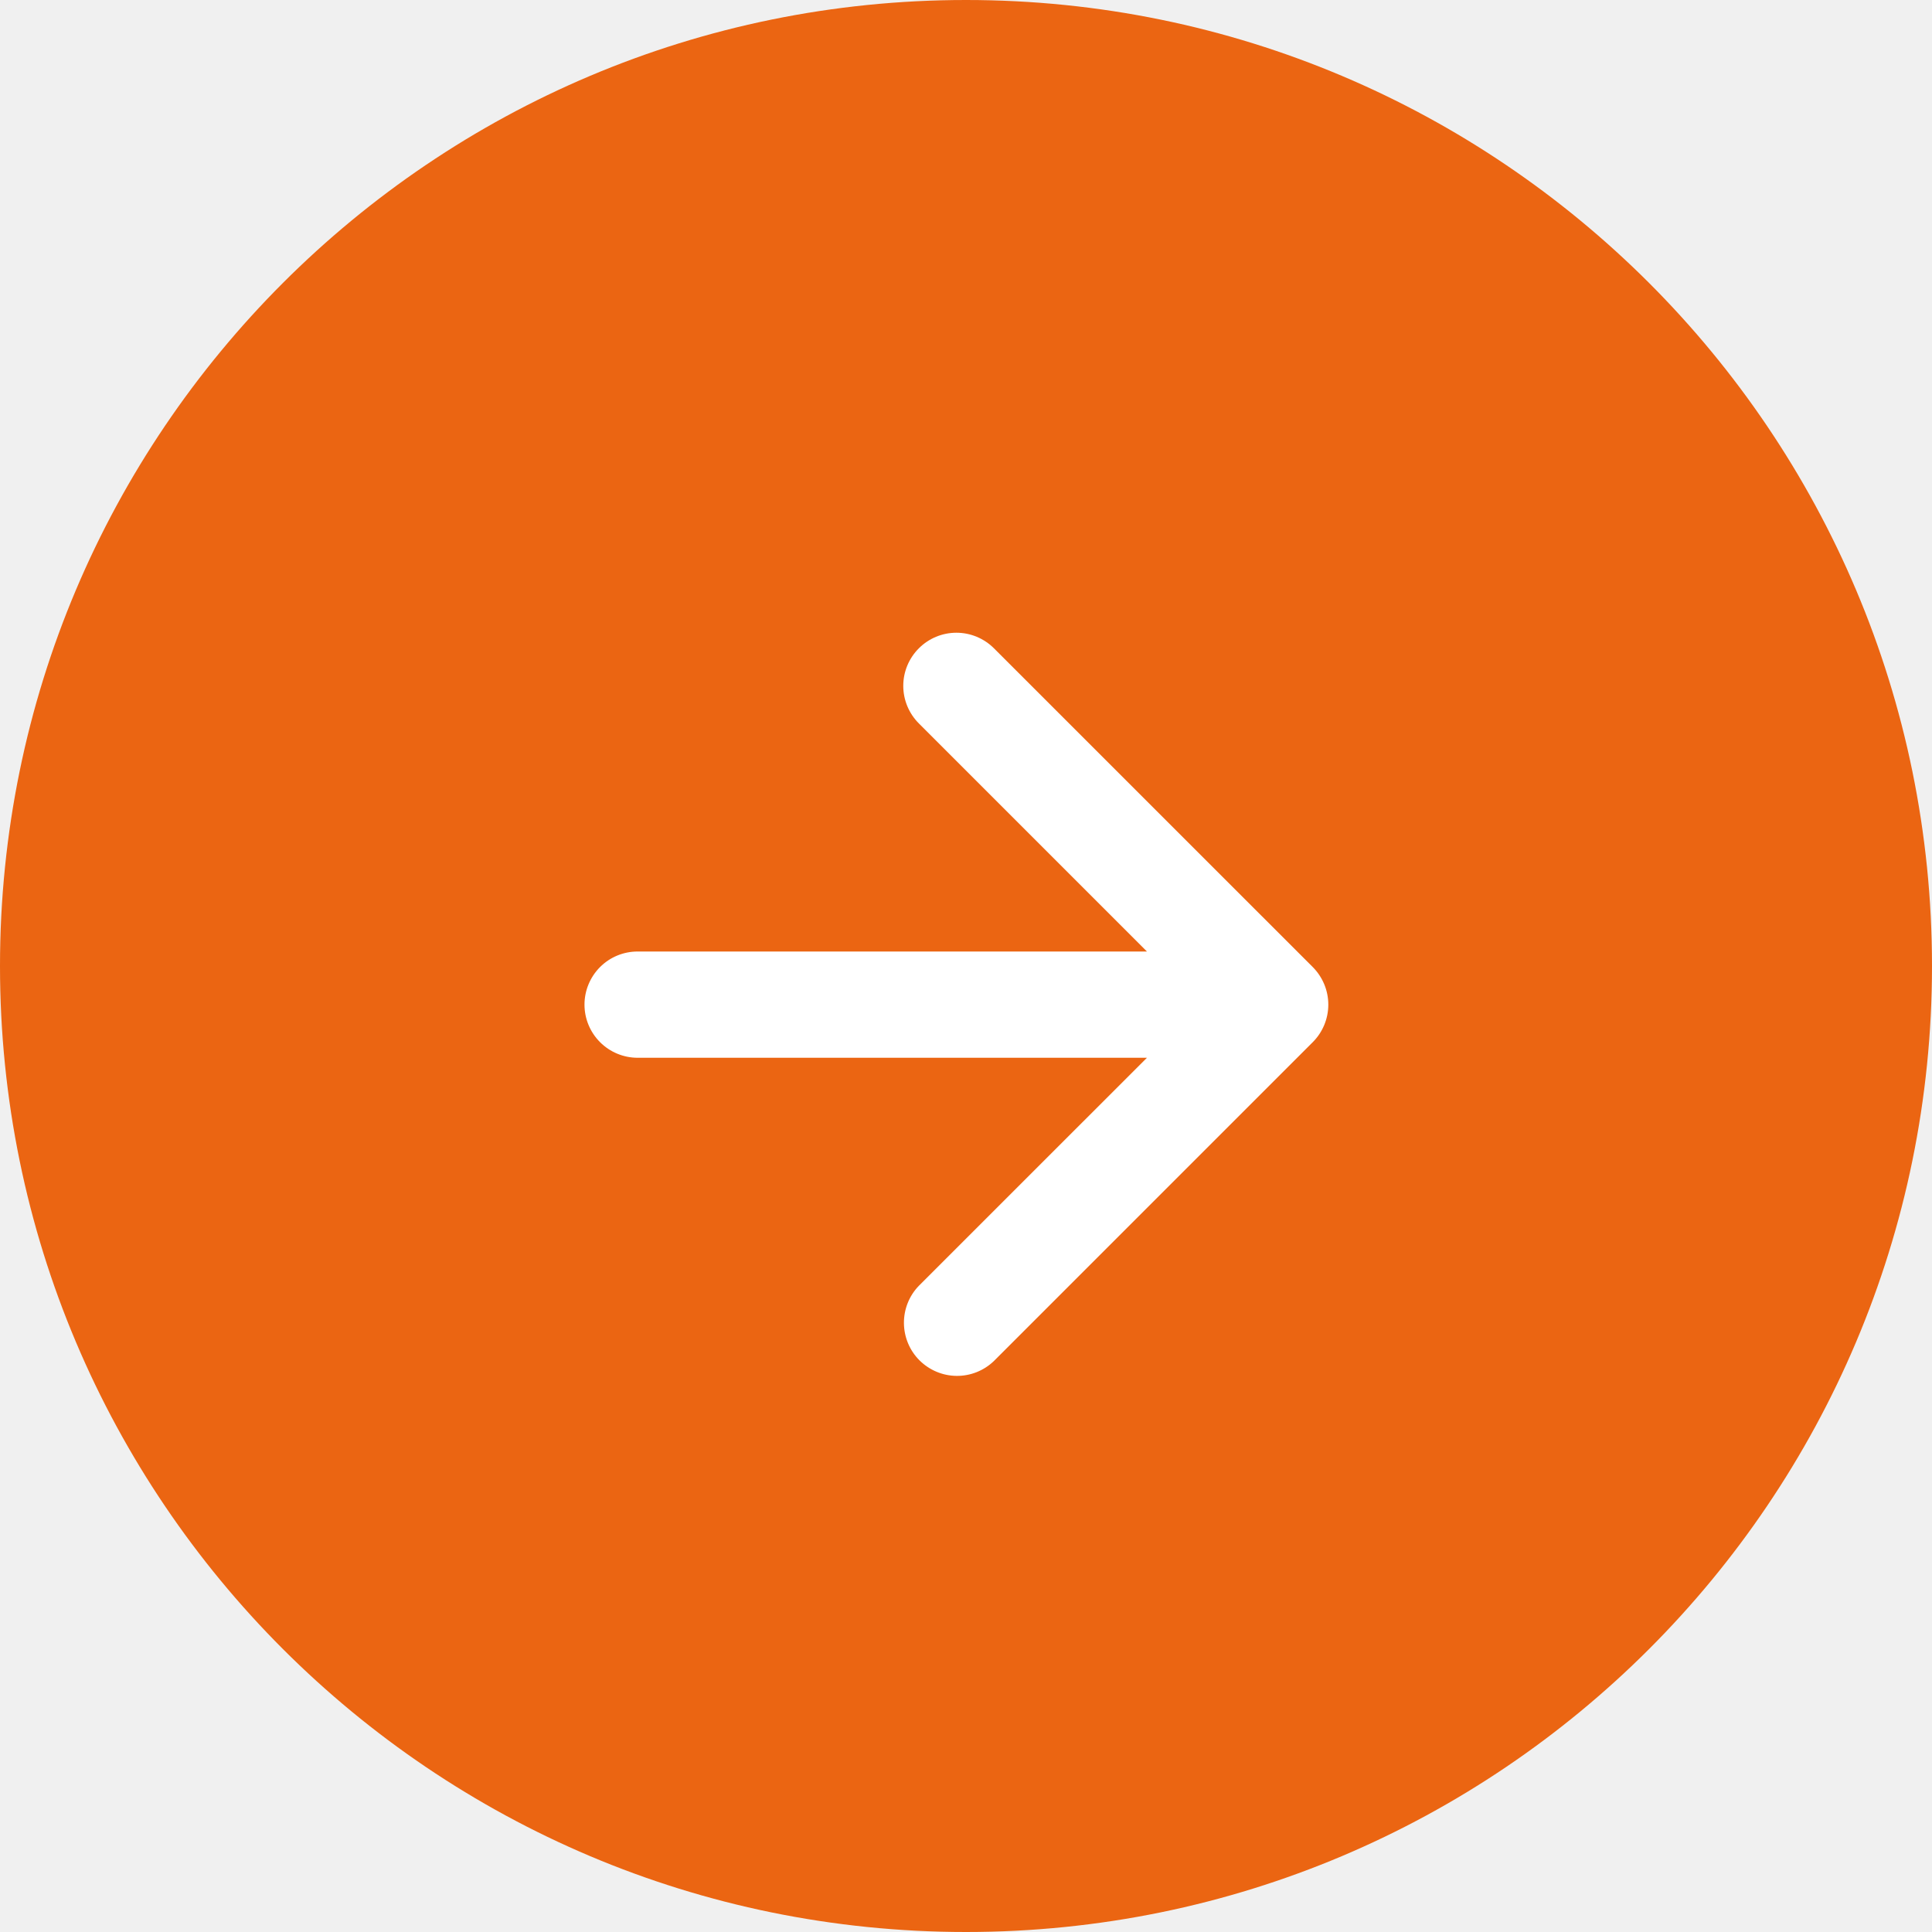
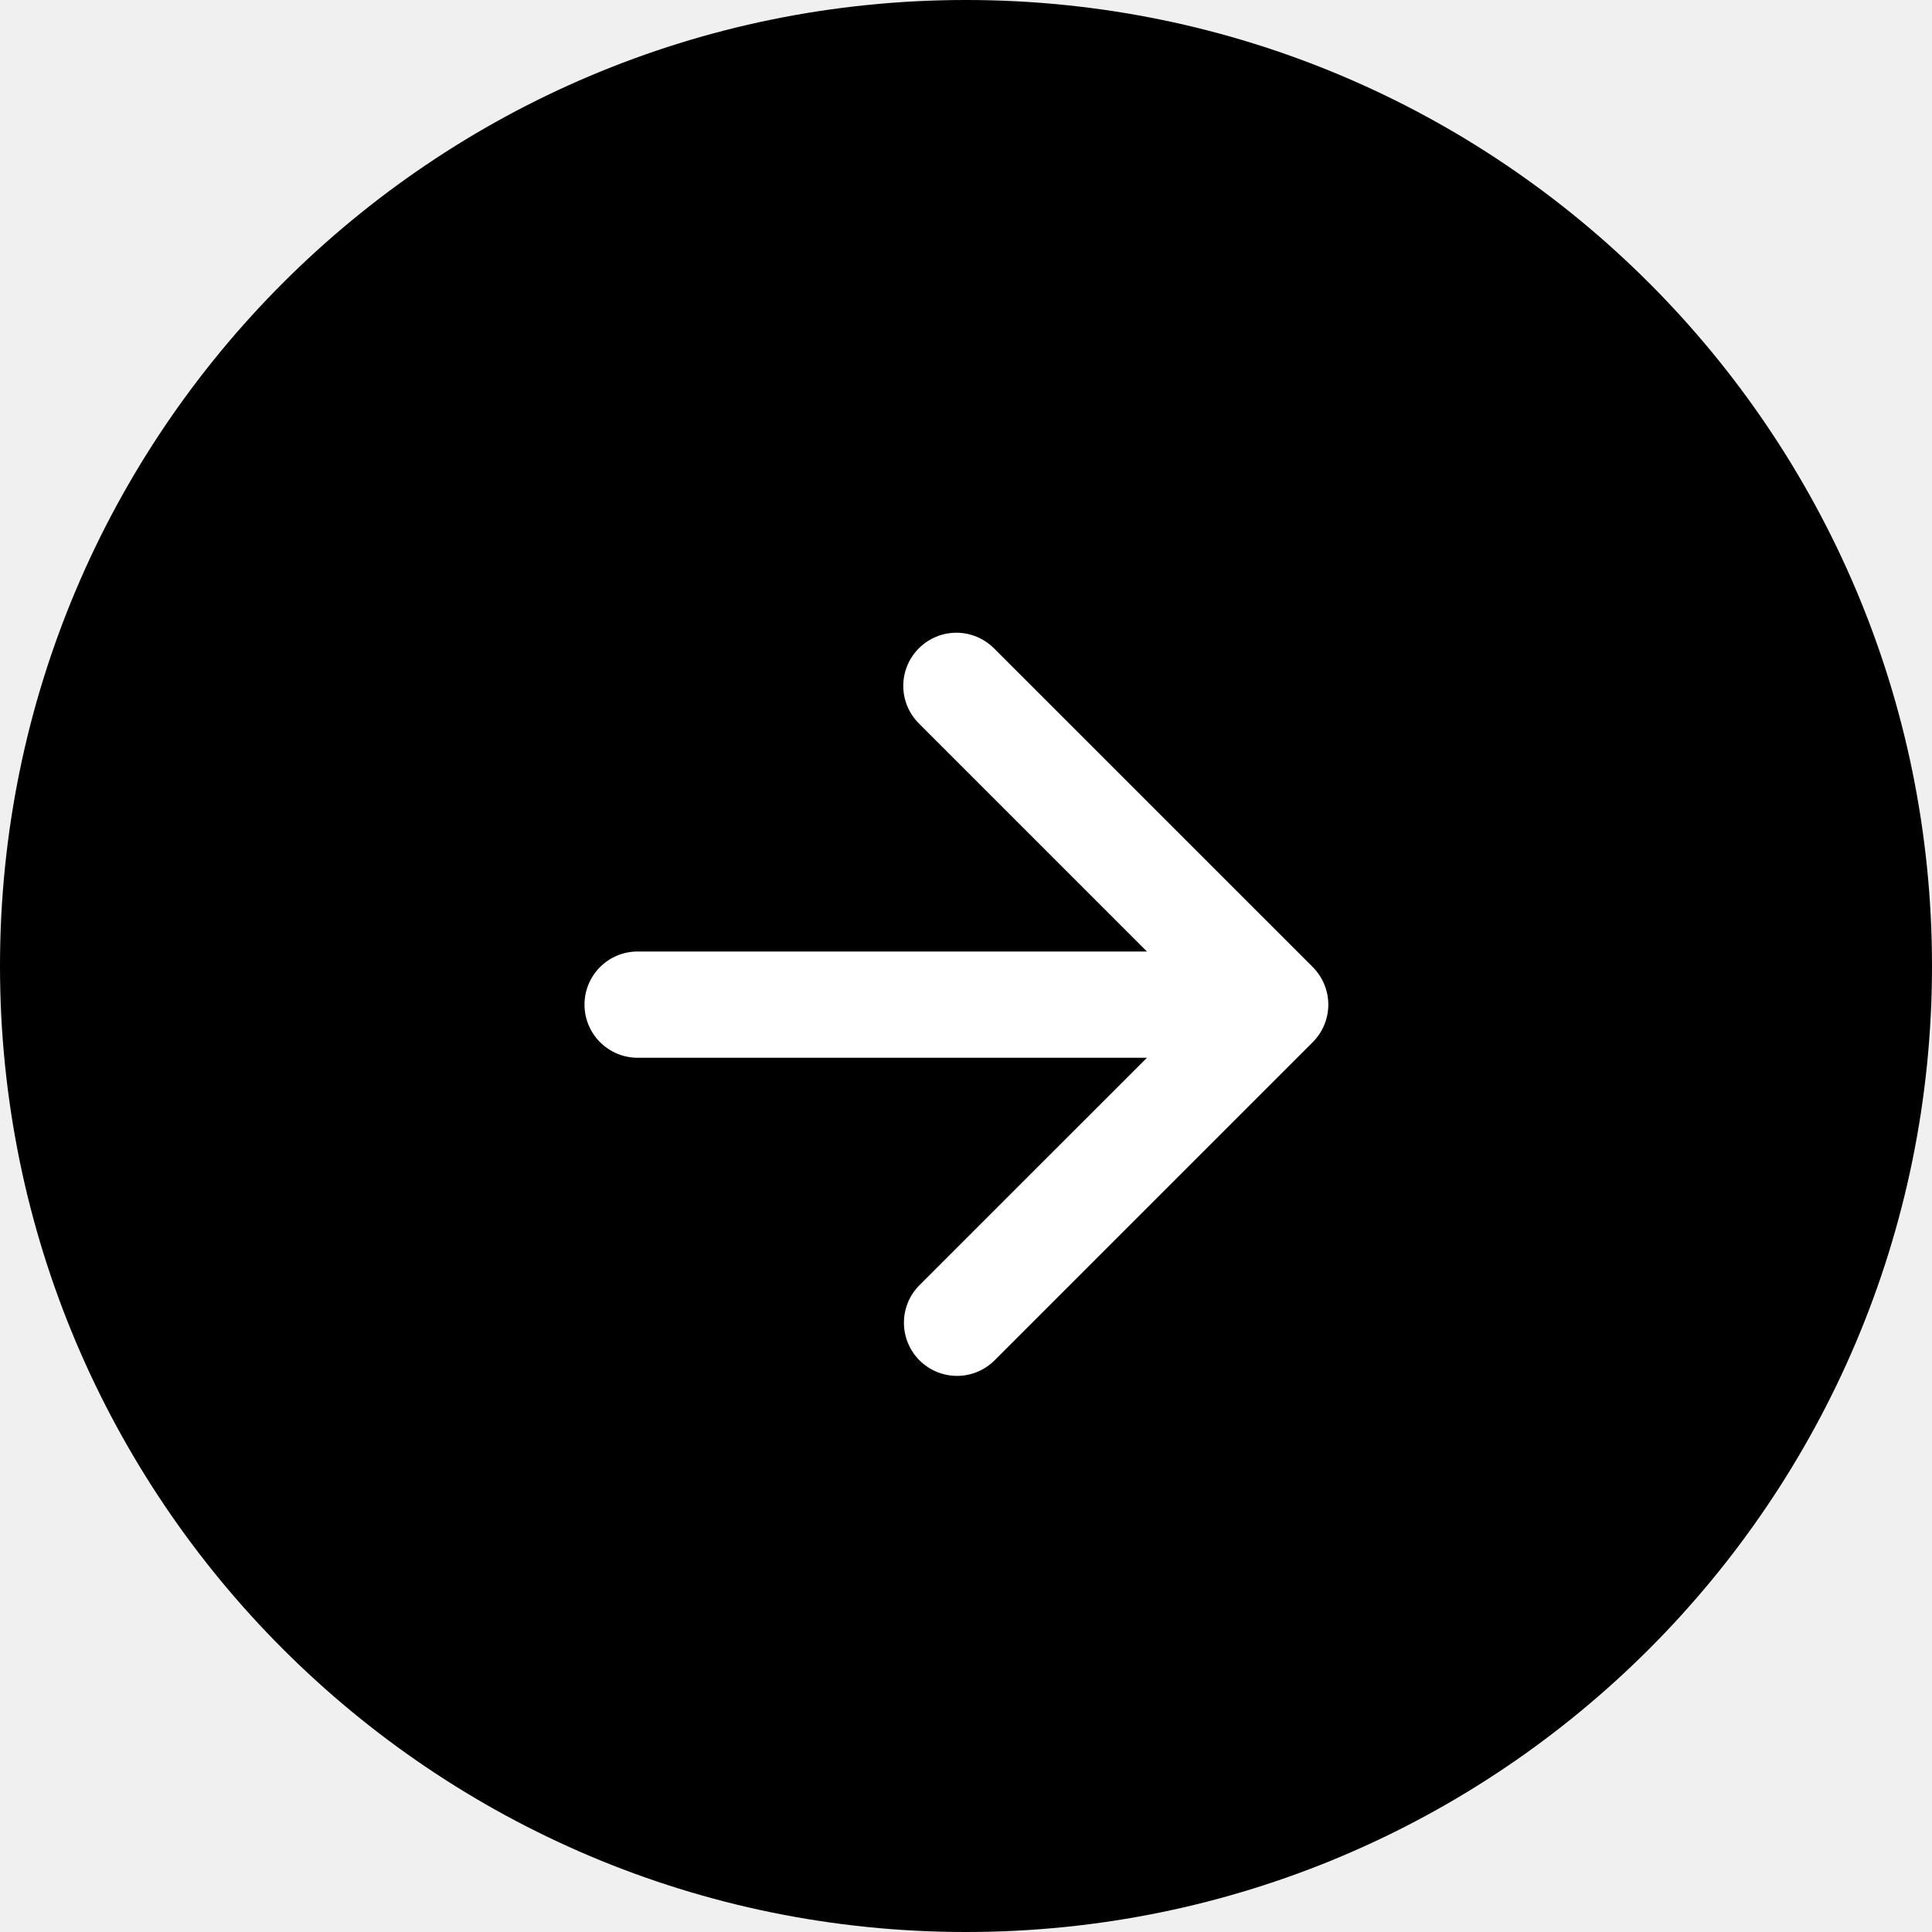
<svg xmlns="http://www.w3.org/2000/svg" viewBox="0 0 32 32" fill="none">
-   <circle cx="16" cy="16" r="16" fill="#EB6512" />
+   <circle cx="16" cy="16" r="16" fill="currentColor" />
  <path fill="#fff" d="M15.219 10.738C15.384 10.573 15.607 10.48 15.841 10.48C16.074 10.48 16.298 10.573 16.463 10.738L21.743 16.017C21.908 16.183 22.001 16.406 22.001 16.64C22.001 16.873 21.908 17.097 21.743 17.262L16.463 22.542C16.297 22.702 16.075 22.791 15.844 22.789C15.613 22.787 15.393 22.694 15.229 22.531C15.066 22.368 14.974 22.147 14.972 21.916C14.97 21.686 15.058 21.463 15.219 21.297L18.997 17.52H10.561C10.328 17.52 10.104 17.427 9.939 17.262C9.774 17.097 9.681 16.873 9.681 16.64C9.681 16.406 9.774 16.183 9.939 16.017C10.104 15.852 10.328 15.76 10.561 15.76H18.997L15.219 11.982C15.054 11.817 14.961 11.593 14.961 11.36C14.961 11.126 15.054 10.903 15.219 10.738Z" />
</svg>
